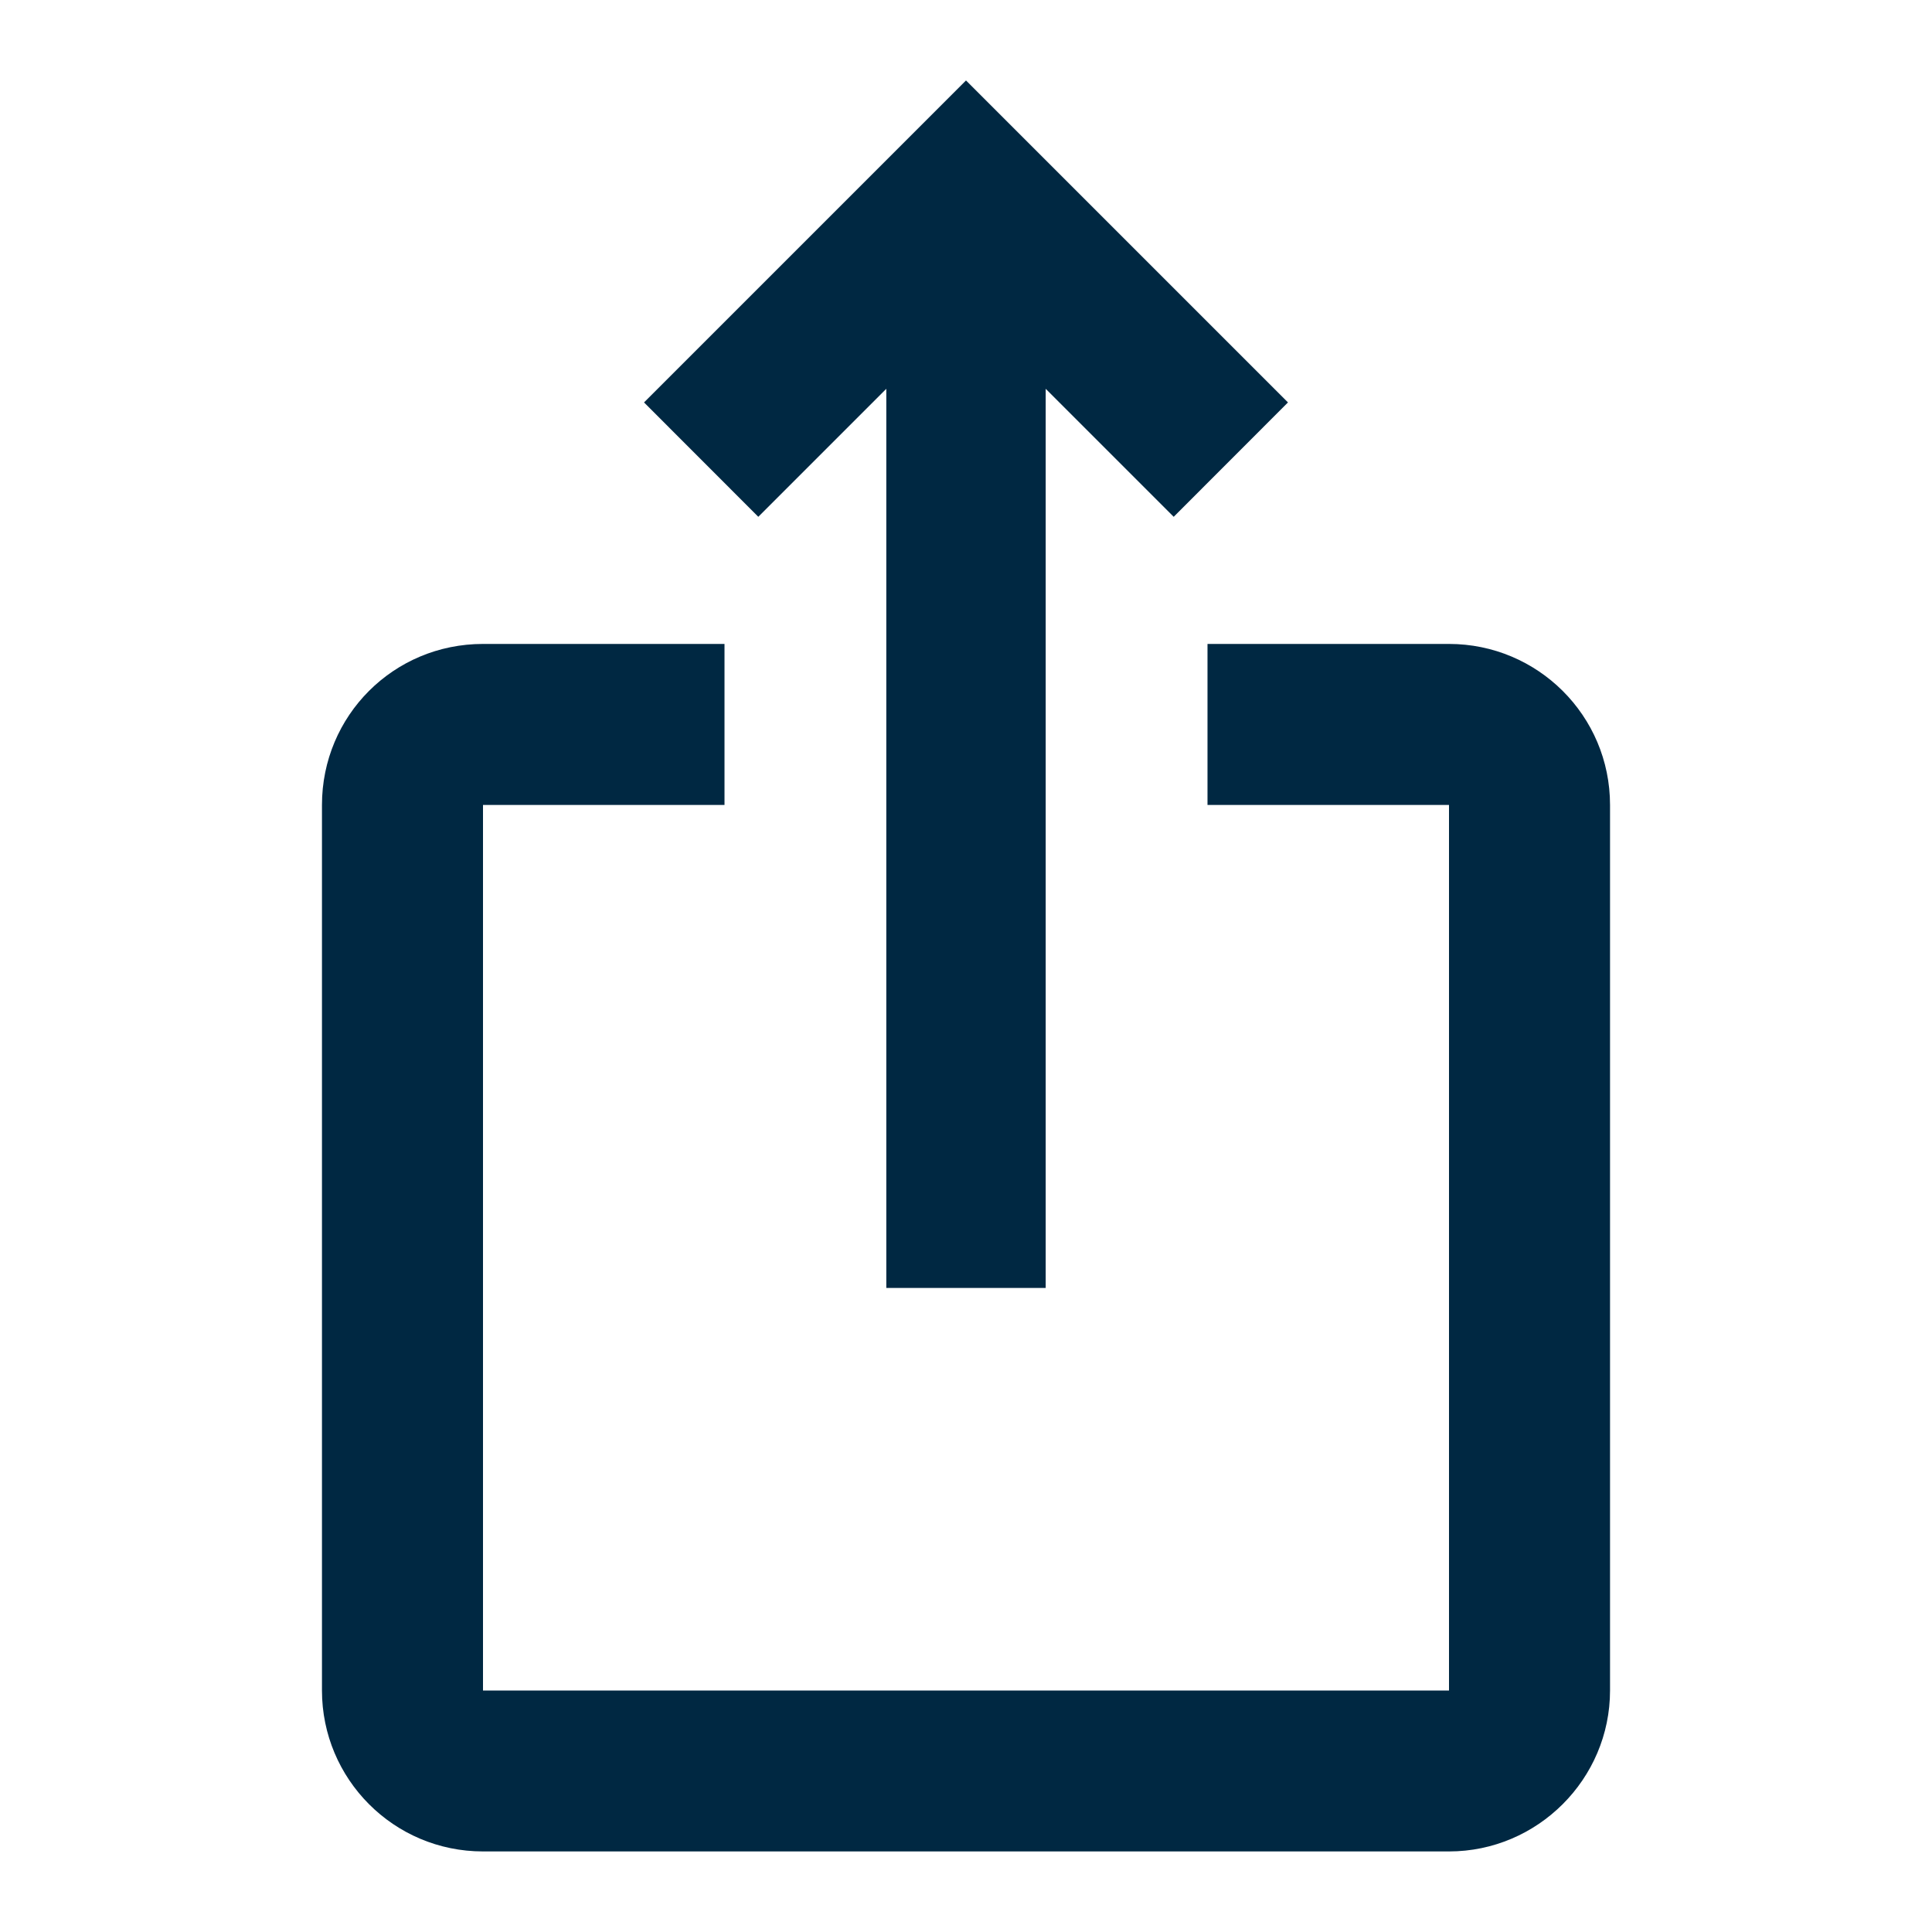
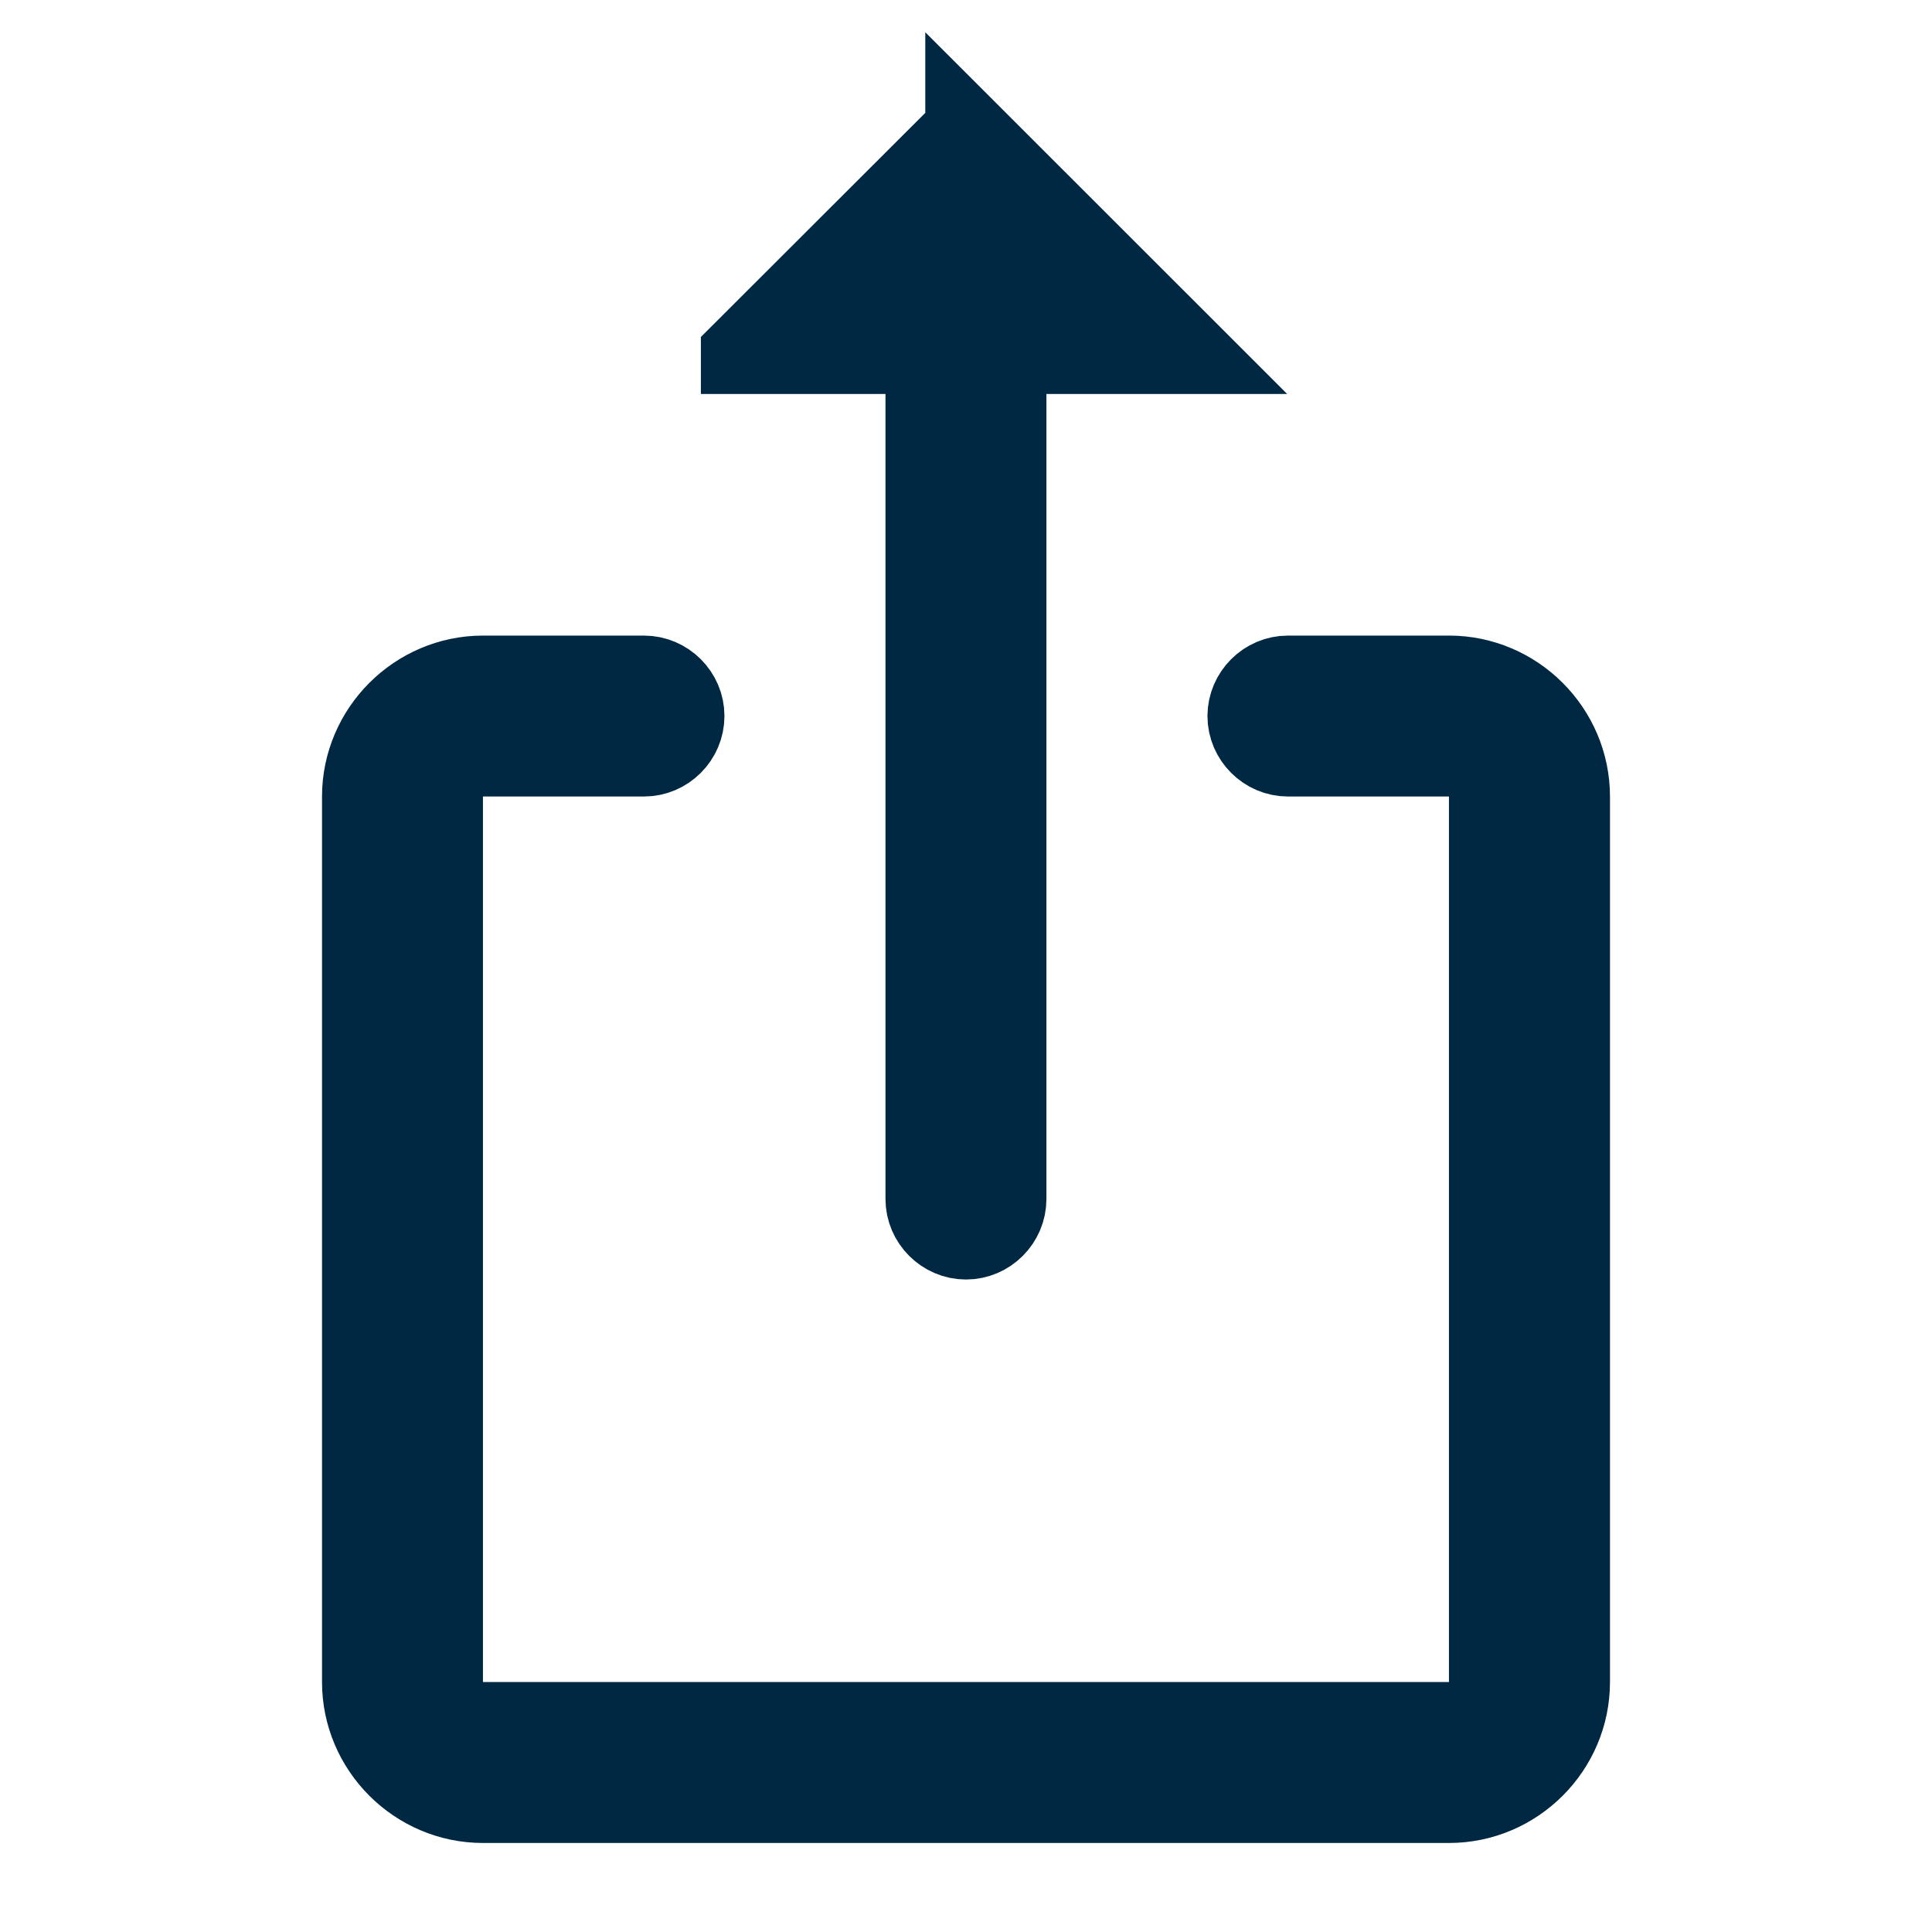
<svg xmlns="http://www.w3.org/2000/svg" width="20" height="20" viewBox="0 0 20 20" fill="none">
-   <path d="M13.333 4.166L12.15 5.35L10.825 4.025V13.333H9.175V4.025L7.85 5.35L6.667 4.166L10 0.833L13.333 4.166ZM16.667 8.333V17.5C16.667 18.416 15.917 19.166 15 19.166H5C4.075 19.166 3.333 18.416 3.333 17.5V8.333C3.333 7.408 4.075 6.666 5 6.666H7.5V8.333H5V17.5H15V8.333H12.5V6.666H15C15.917 6.666 16.667 7.408 16.667 8.333Z" fill="#002842" />
+   <path d="M5 6.996H6.666C6.894 6.996 7.083 7.184 7.083 7.412C7.083 7.64 6.895 7.829 6.666 7.829H4.583V17.829H15.416V7.829H13.333C13.105 7.829 12.916 7.64 12.916 7.412C12.917 7.184 13.105 6.996 13.333 6.996H15C15.687 6.996 16.25 7.56 16.25 8.246V17.412C16.25 18.099 15.687 18.662 15 18.662H5C4.314 18.662 3.75 18.099 3.75 17.412V8.246C3.75 7.56 4.314 6.996 5 6.996ZM12.319 3.662H10.416V12.412C10.416 12.64 10.228 12.829 10 12.829C9.772 12.829 9.583 12.64 9.583 12.412V3.662H7.672V3.661L9.995 1.341L9.995 1.339L12.319 3.662Z" fill="#002842" stroke="#002842" stroke-width="0.833" />
</svg>
